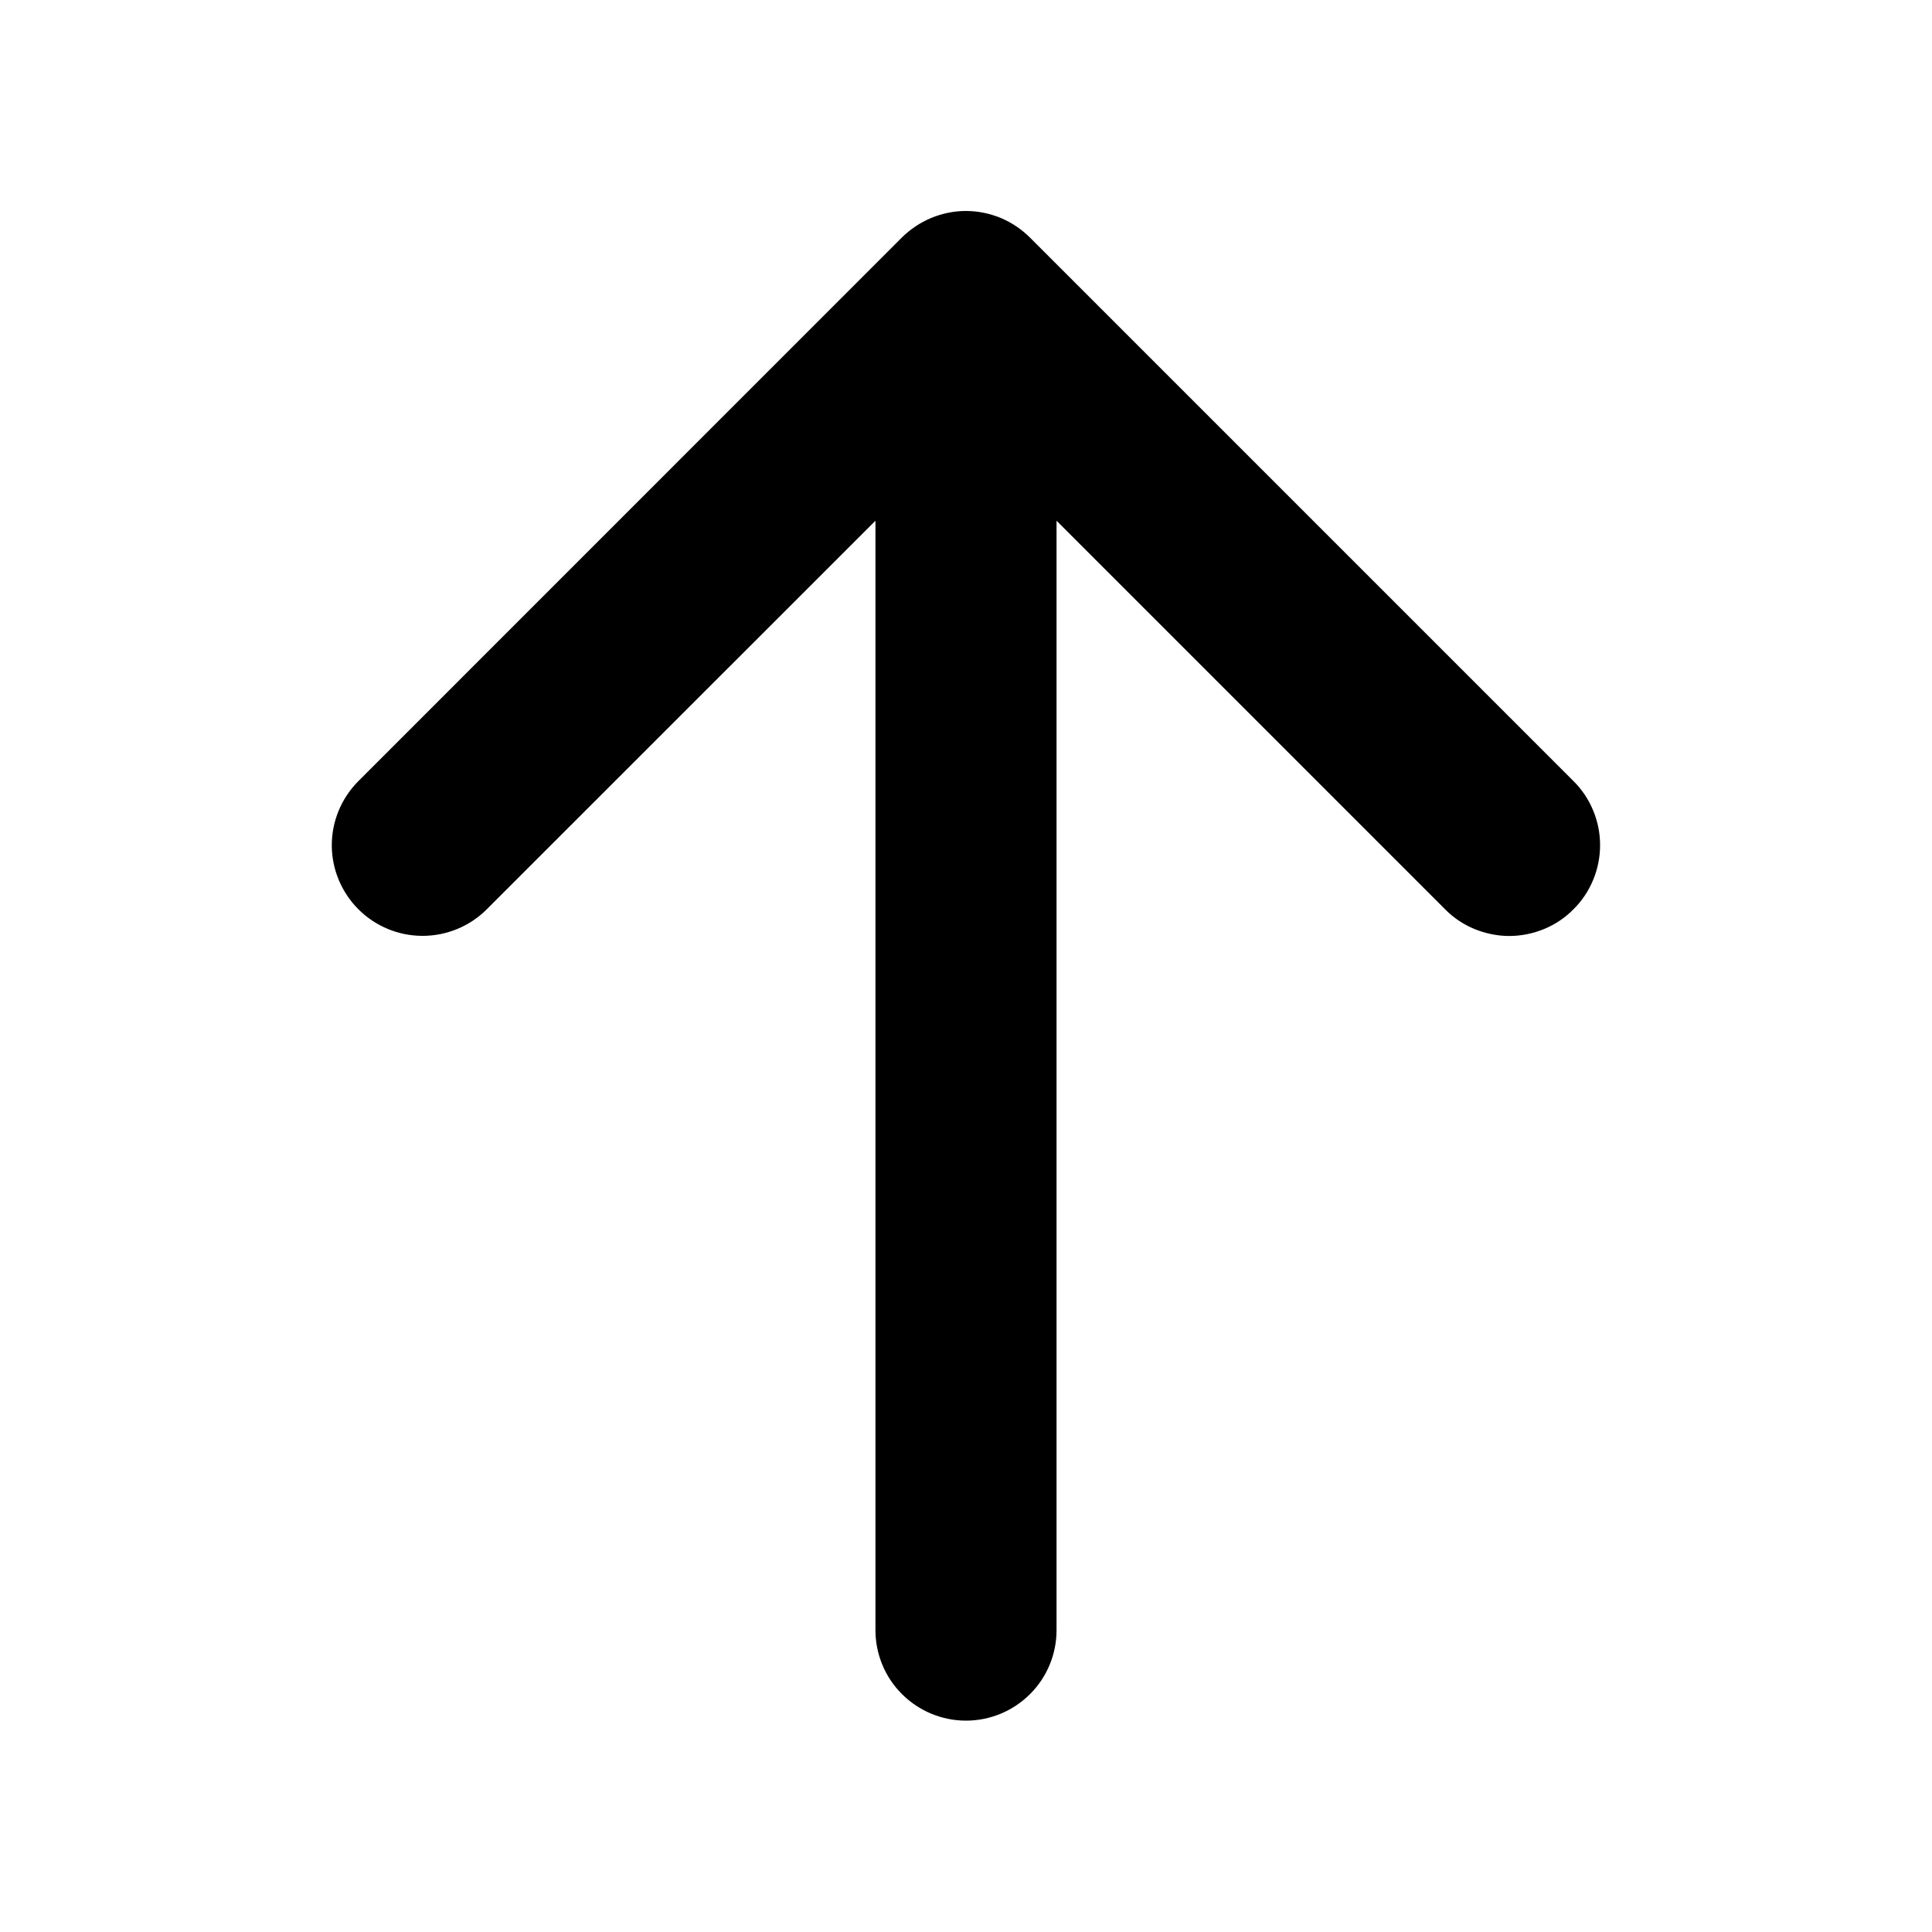
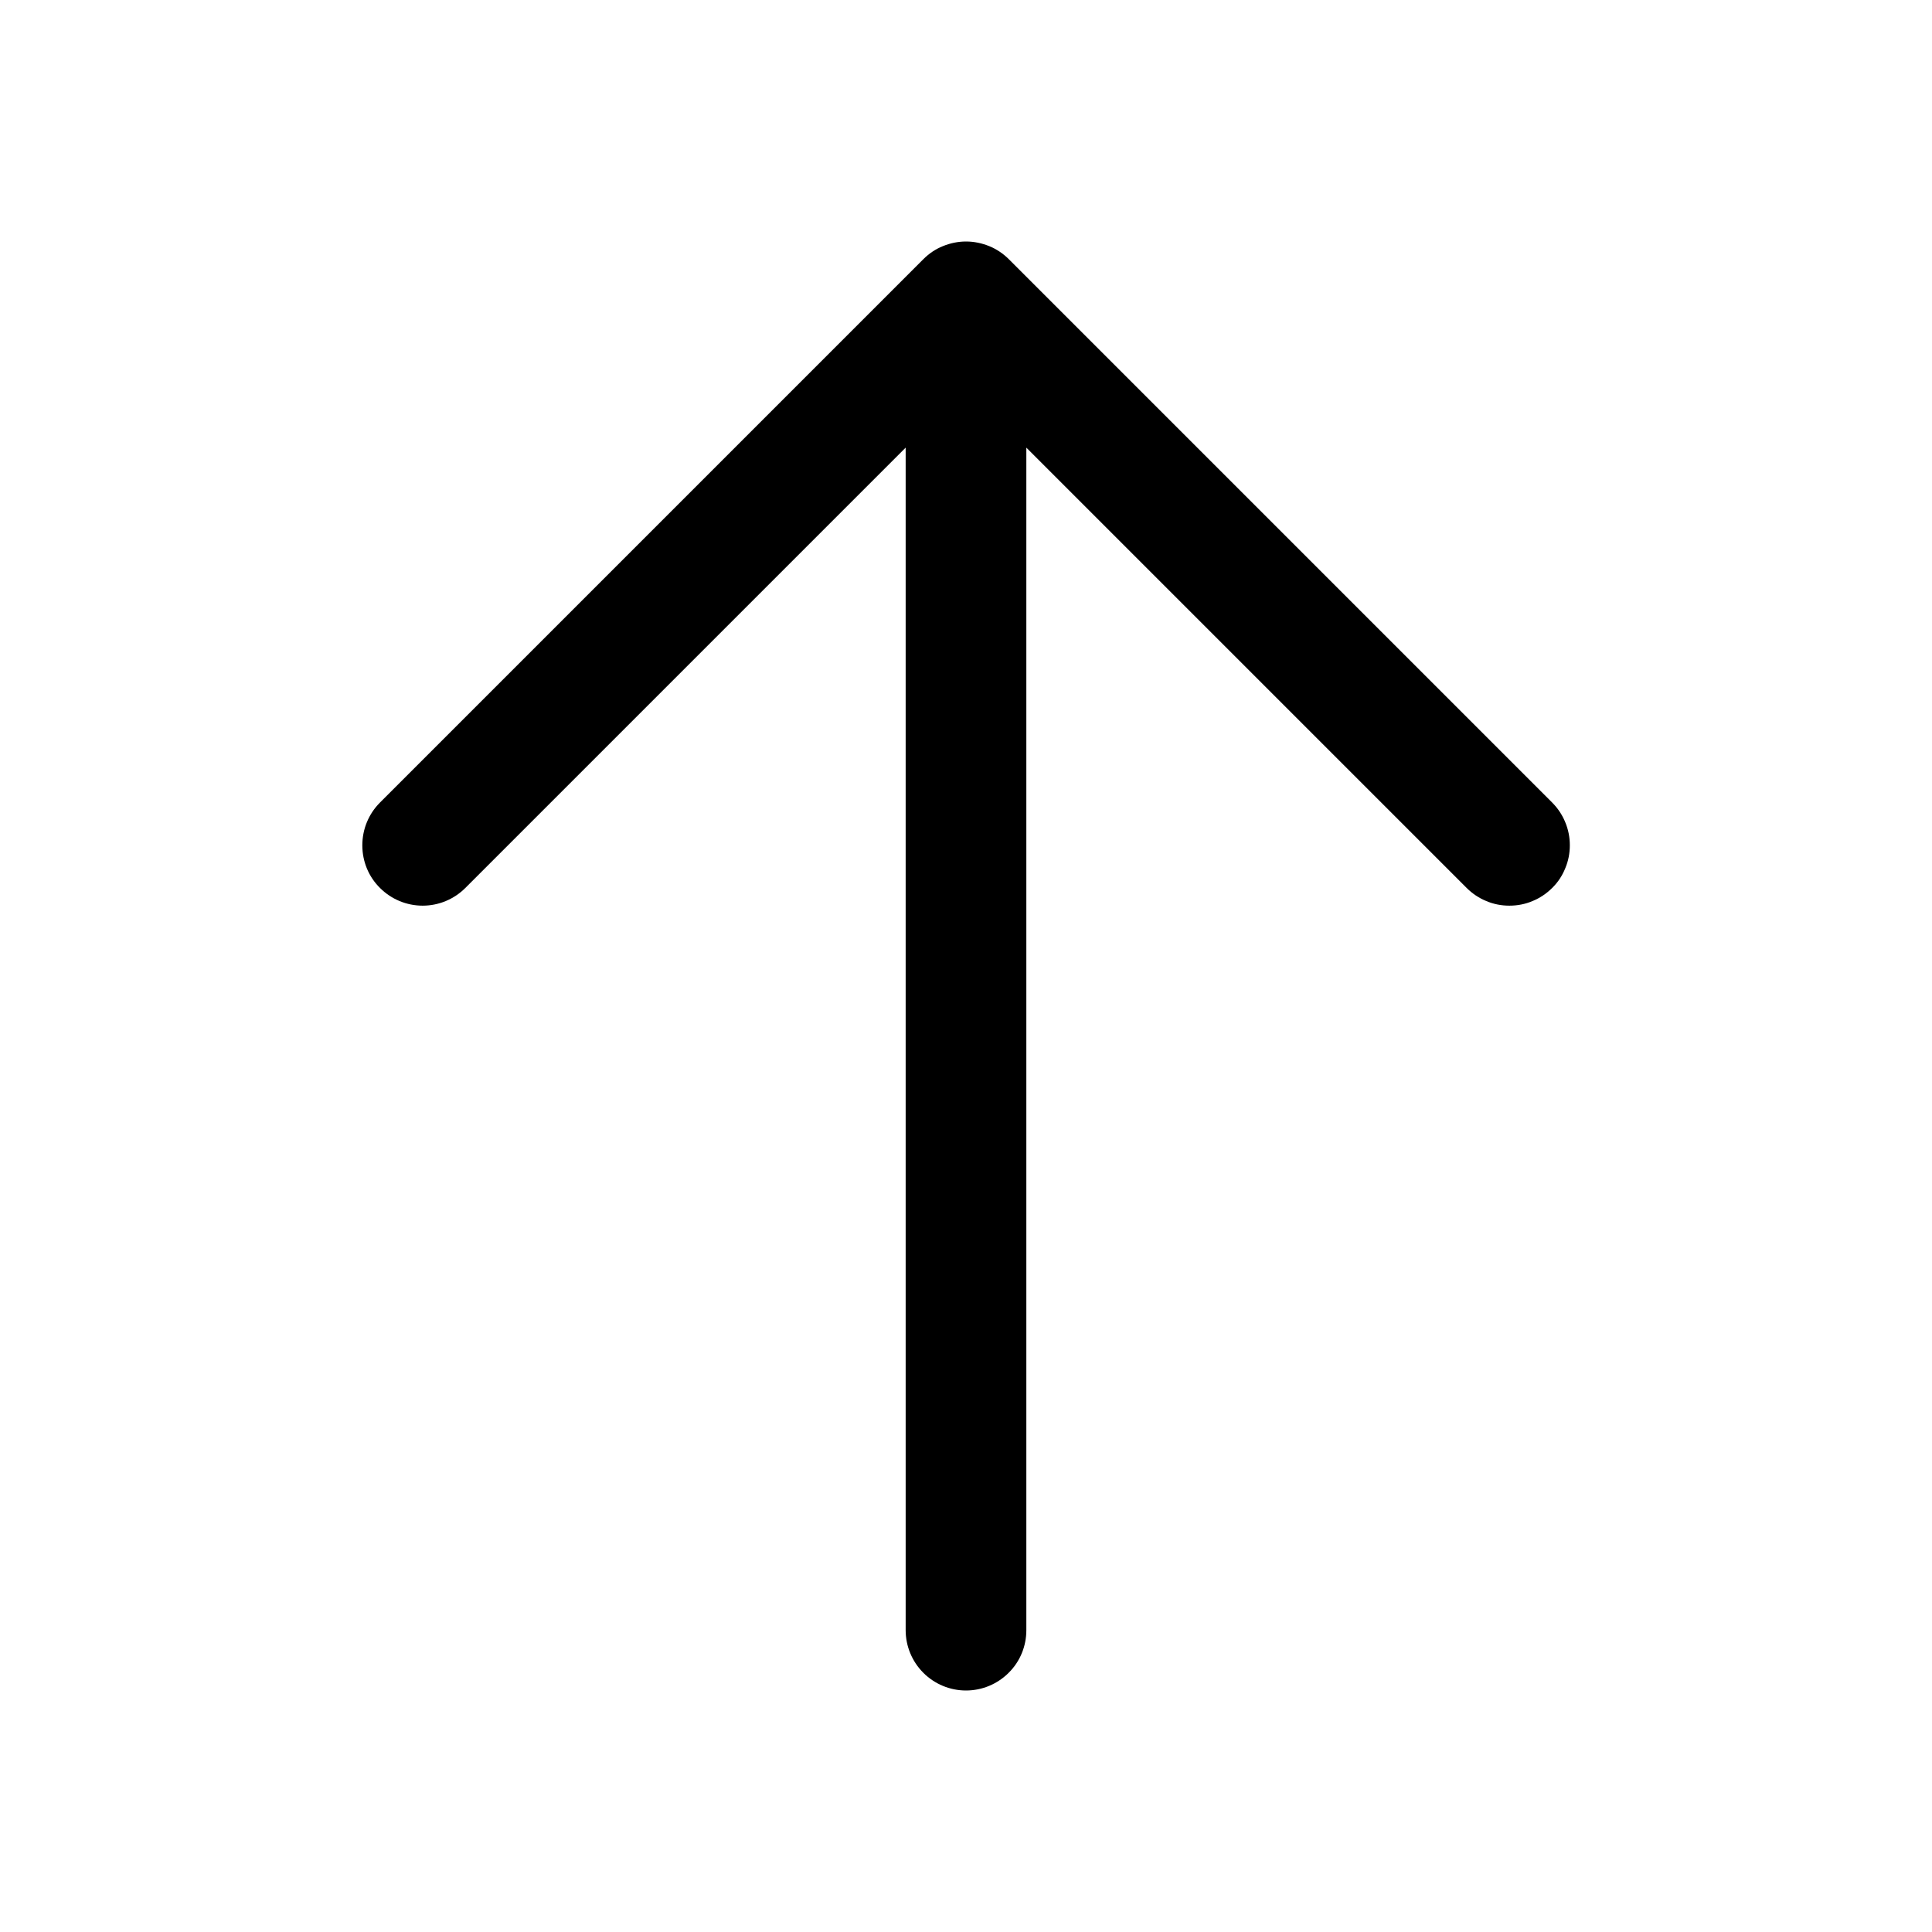
- <svg xmlns="http://www.w3.org/2000/svg" preserveAspectRatio="none" overflow="visible" style="display: block;" width="15" height="15" viewBox="0 0 15 15" fill="none">
-   <g id="ArrowUp">
-     <path id="Vector" d="M12.216 7.06C12.151 7.126 12.073 7.178 11.988 7.213C11.902 7.248 11.811 7.267 11.718 7.267C11.626 7.267 11.534 7.248 11.448 7.213C11.363 7.178 11.285 7.126 11.22 7.06L8.203 4.043V12.656C8.203 12.843 8.129 13.022 7.997 13.153C7.865 13.285 7.686 13.359 7.5 13.359C7.314 13.359 7.135 13.285 7.003 13.153C6.871 13.022 6.797 12.843 6.797 12.656V4.043L3.779 7.06C3.647 7.192 3.467 7.266 3.281 7.266C3.094 7.266 2.915 7.192 2.783 7.06C2.651 6.928 2.576 6.749 2.576 6.562C2.576 6.375 2.651 6.196 2.783 6.064L7.001 1.845C7.067 1.78 7.144 1.728 7.23 1.692C7.315 1.657 7.407 1.638 7.499 1.638C7.592 1.638 7.684 1.657 7.769 1.692C7.855 1.728 7.932 1.78 7.997 1.845L12.216 6.064C12.282 6.129 12.334 6.207 12.369 6.292C12.405 6.378 12.423 6.469 12.423 6.562C12.423 6.654 12.405 6.746 12.369 6.832C12.334 6.917 12.282 6.995 12.216 7.06Z" fill="currentColor" />
-   </g>
+ <svg xmlns="http://www.w3.org/2000/svg" width="13" height="13" viewBox="0 0 13 13" fill="none">
+   <path d="M10.444 5.975C10.406 6.013 10.361 6.043 10.312 6.063C10.263 6.084 10.21 6.094 10.156 6.094C10.103 6.094 10.05 6.084 10.001 6.063C9.952 6.043 9.907 6.013 9.869 5.975L6.906 3.012V10.969C6.906 11.077 6.864 11.18 6.787 11.256C6.711 11.332 6.608 11.375 6.5 11.375C6.392 11.375 6.289 11.332 6.213 11.256C6.137 11.18 6.094 11.077 6.094 10.969V3.012L3.131 5.975C3.055 6.051 2.952 6.094 2.844 6.094C2.736 6.094 2.633 6.051 2.557 5.975C2.48 5.899 2.438 5.796 2.438 5.688C2.438 5.58 2.48 5.477 2.557 5.4L6.213 1.744C6.251 1.706 6.295 1.676 6.345 1.656C6.394 1.636 6.447 1.625 6.5 1.625C6.554 1.625 6.606 1.636 6.656 1.656C6.705 1.676 6.75 1.706 6.788 1.744L10.444 5.4C10.482 5.438 10.512 5.483 10.532 5.532C10.553 5.582 10.563 5.634 10.563 5.688C10.563 5.741 10.553 5.794 10.532 5.843C10.512 5.893 10.482 5.938 10.444 5.975Z" fill="currentColor" />
</svg>
